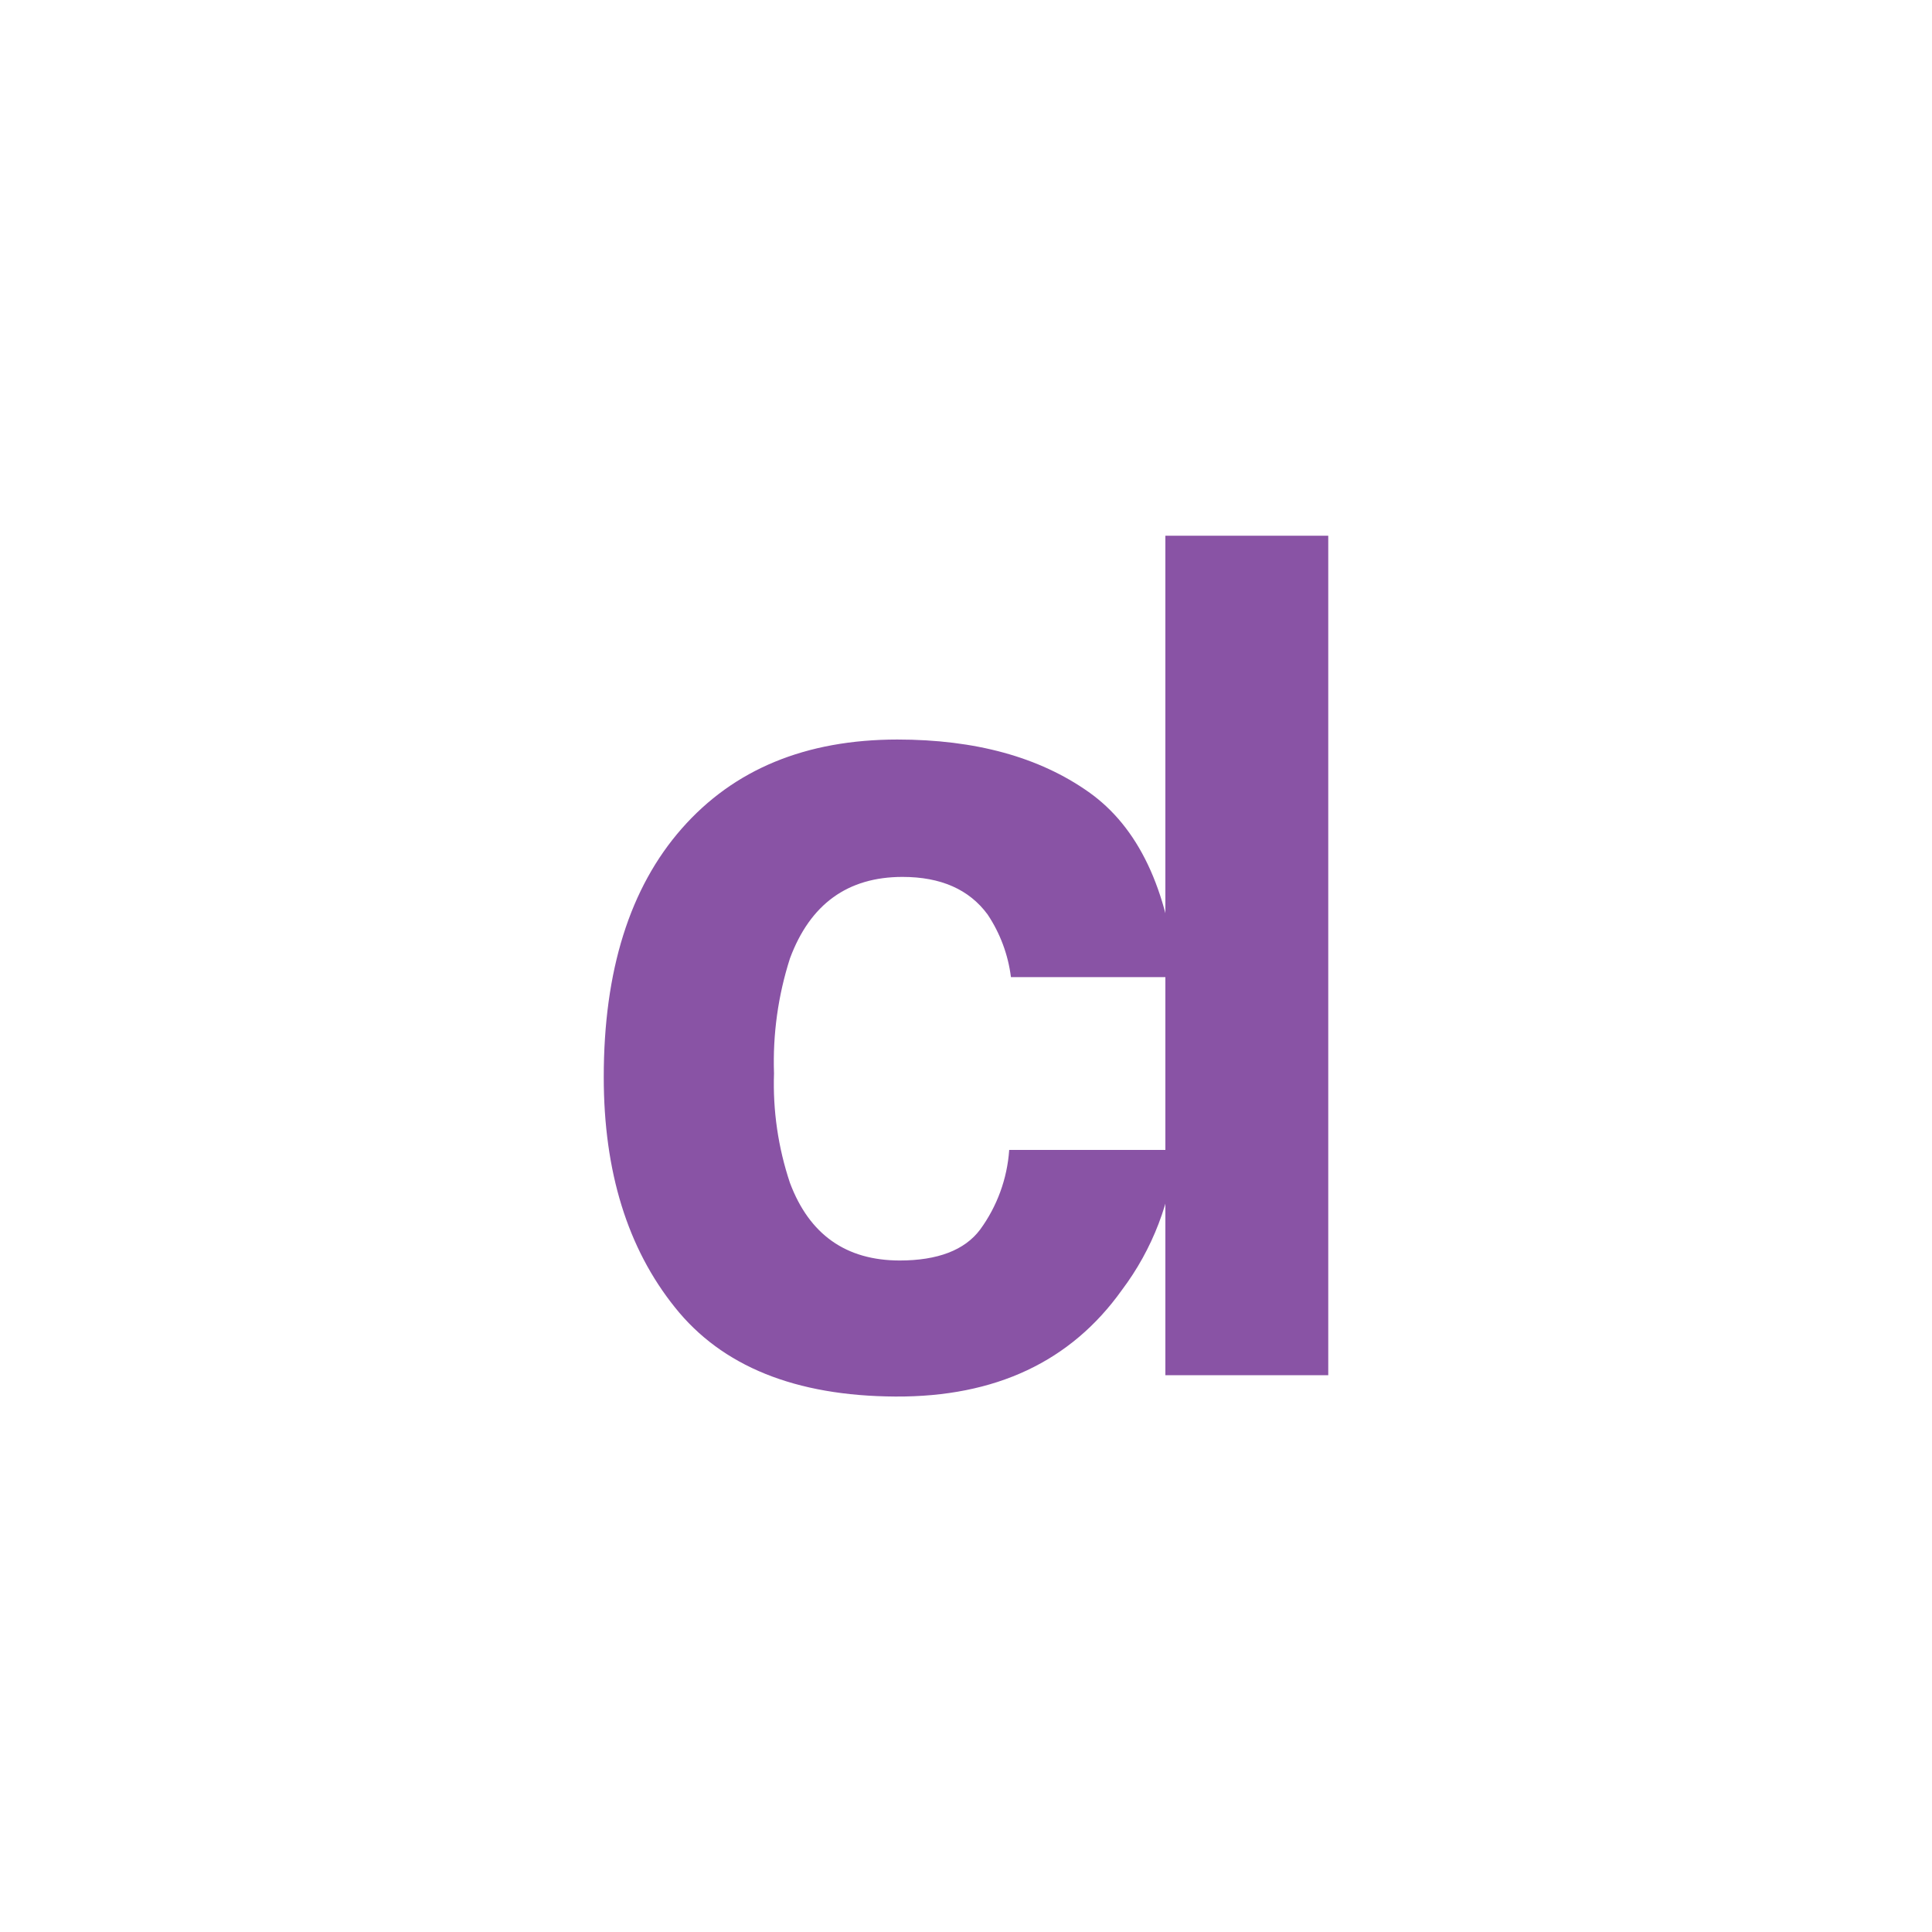
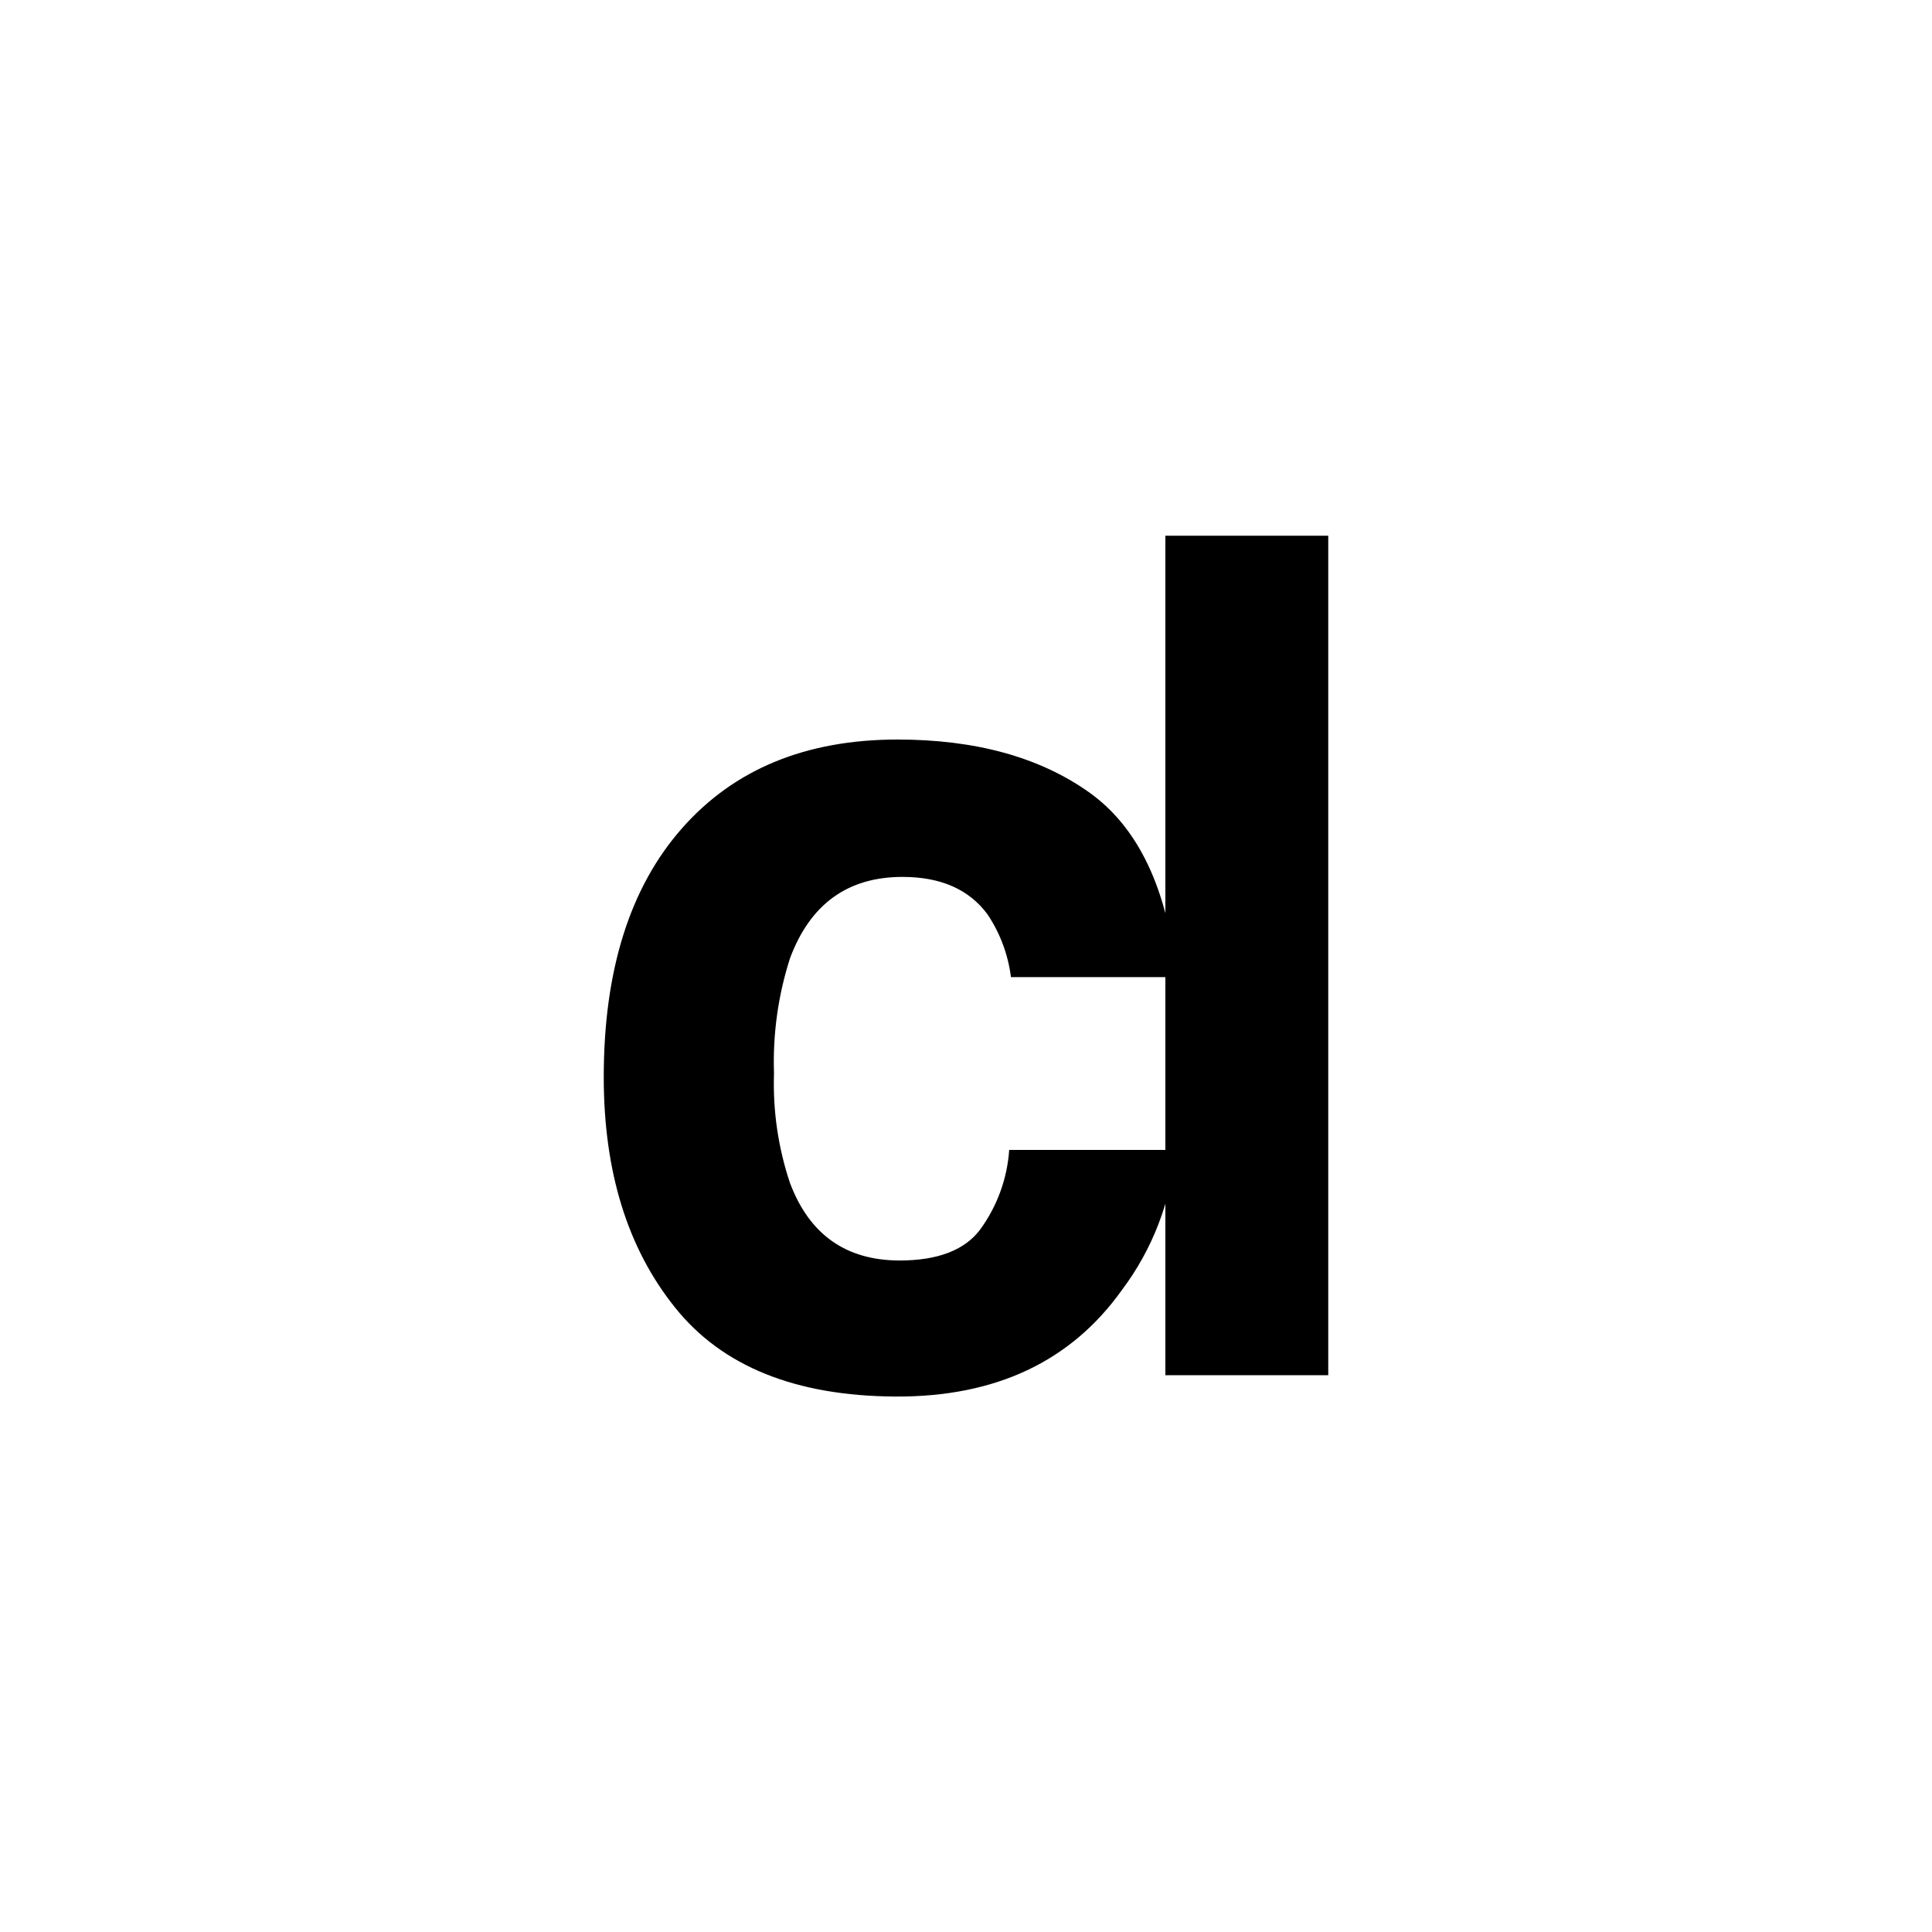
- <svg xmlns="http://www.w3.org/2000/svg" id="Camada_1" data-name="Camada 1" viewBox="0 0 144 144">
-   <defs>
-     <style>.cls-1{fill:#8953a5;}</style>
-   </defs>
-   <path class="cls-1" d="M75.35,72.83a10.83,10.83,0,0,0-1.74-4.67q-2.06-2.8-6.34-2.8-6.13,0-8.39,6.07A25.26,25.26,0,0,0,57.69,80a23.25,23.25,0,0,0,1.19,8.17q2.17,5.77,8.17,5.78c2.84,0,4.85-.77,6-2.3a11.39,11.39,0,0,0,2.17-5.94H87.62a20.26,20.26,0,0,1-4,10.44q-5.7,8-16.88,7.94T50.31,97.45Q45,90.84,45,80.28q0-11.91,5.82-18.53t16.06-6.63q8.72,0,14.26,3.91t6.57,13.8Z" />
-   <path class="cls-1" d="M99,102.5H86.86V39.93H99Z" />
+ <svg xmlns="http://www.w3.org/2000/svg" viewBox="0 0 144 144">
+   <path d="M75.35 72.83a10.83 10.83 0 00-1.74-4.67q-2.06-2.8-6.34-2.8-6.13 0-8.39 6.07A25.26 25.26 0 0057.69 80a23.25 23.25 0 001.19 8.17q2.17 5.77 8.17 5.78c2.84 0 4.85-.77 6-2.3a11.39 11.39 0 002.17-5.94h12.4a20.26 20.26 0 01-4 10.44q-5.7 8-16.88 7.94t-16.43-6.64Q45 90.84 45 80.28q0-11.91 5.82-18.53t16.06-6.63q8.72 0 14.26 3.91t6.57 13.8z" />
+   <path d="M99 102.5H86.86V39.93H99z" />
</svg>
